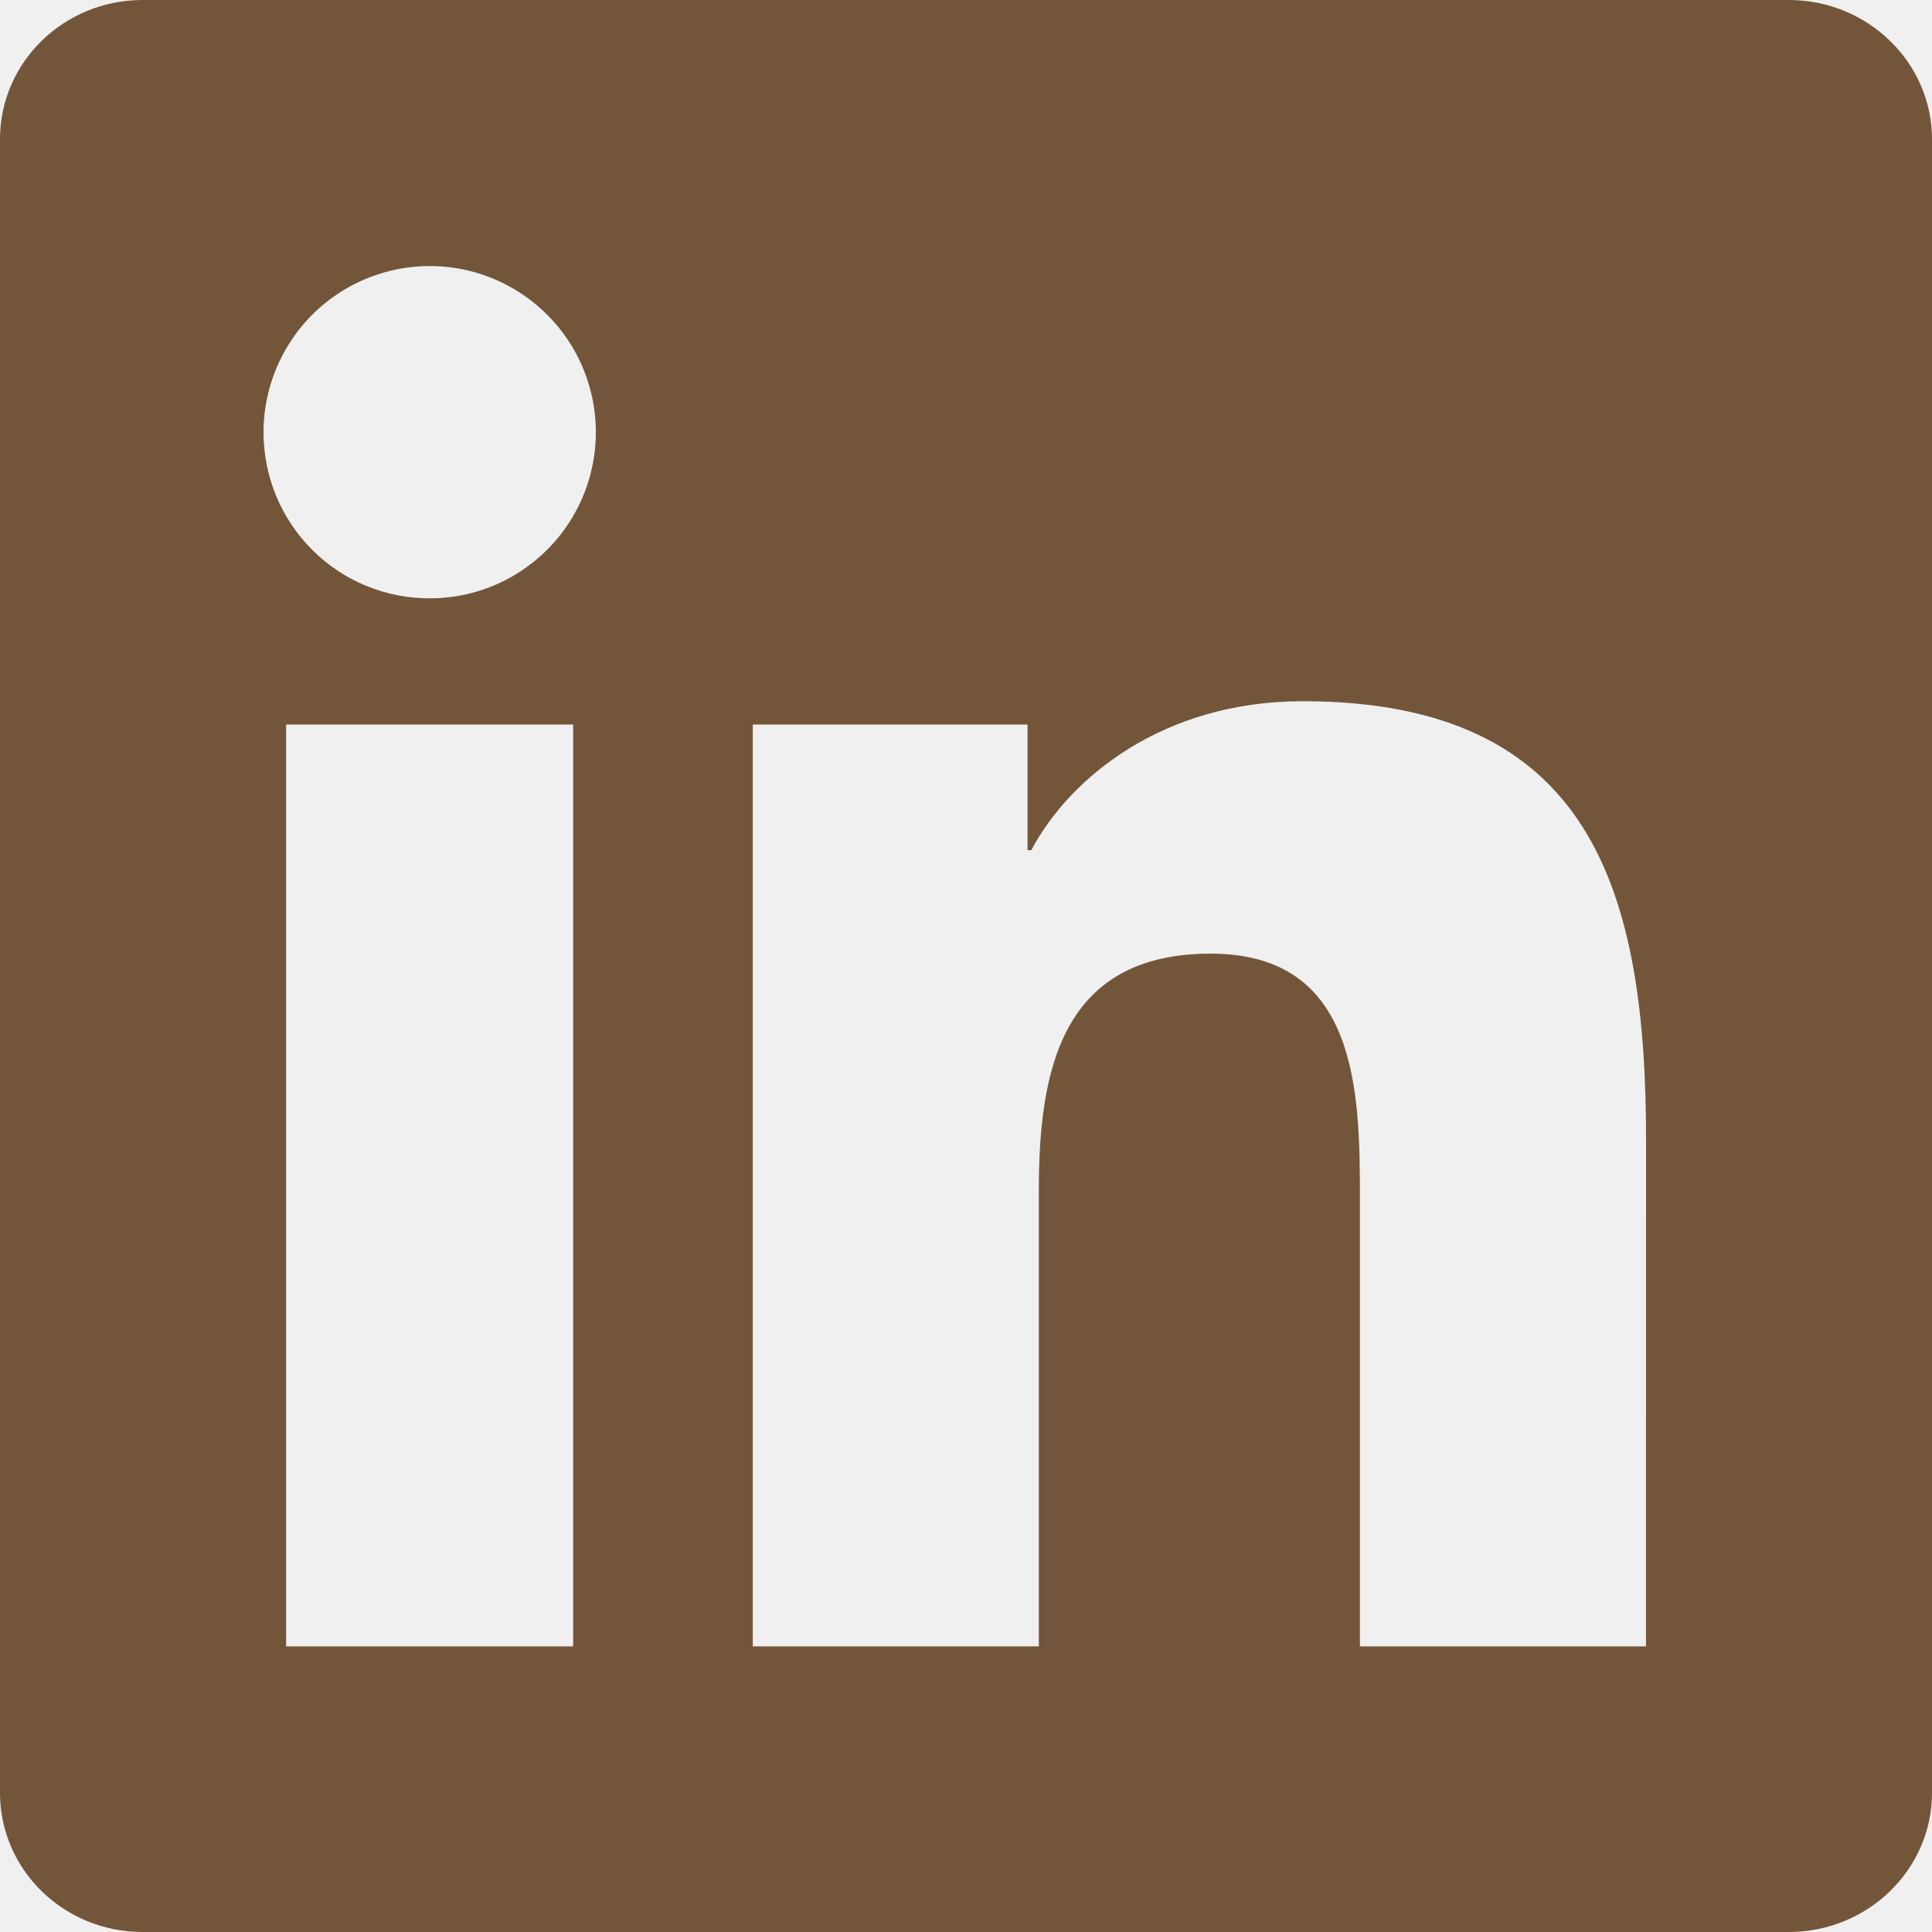
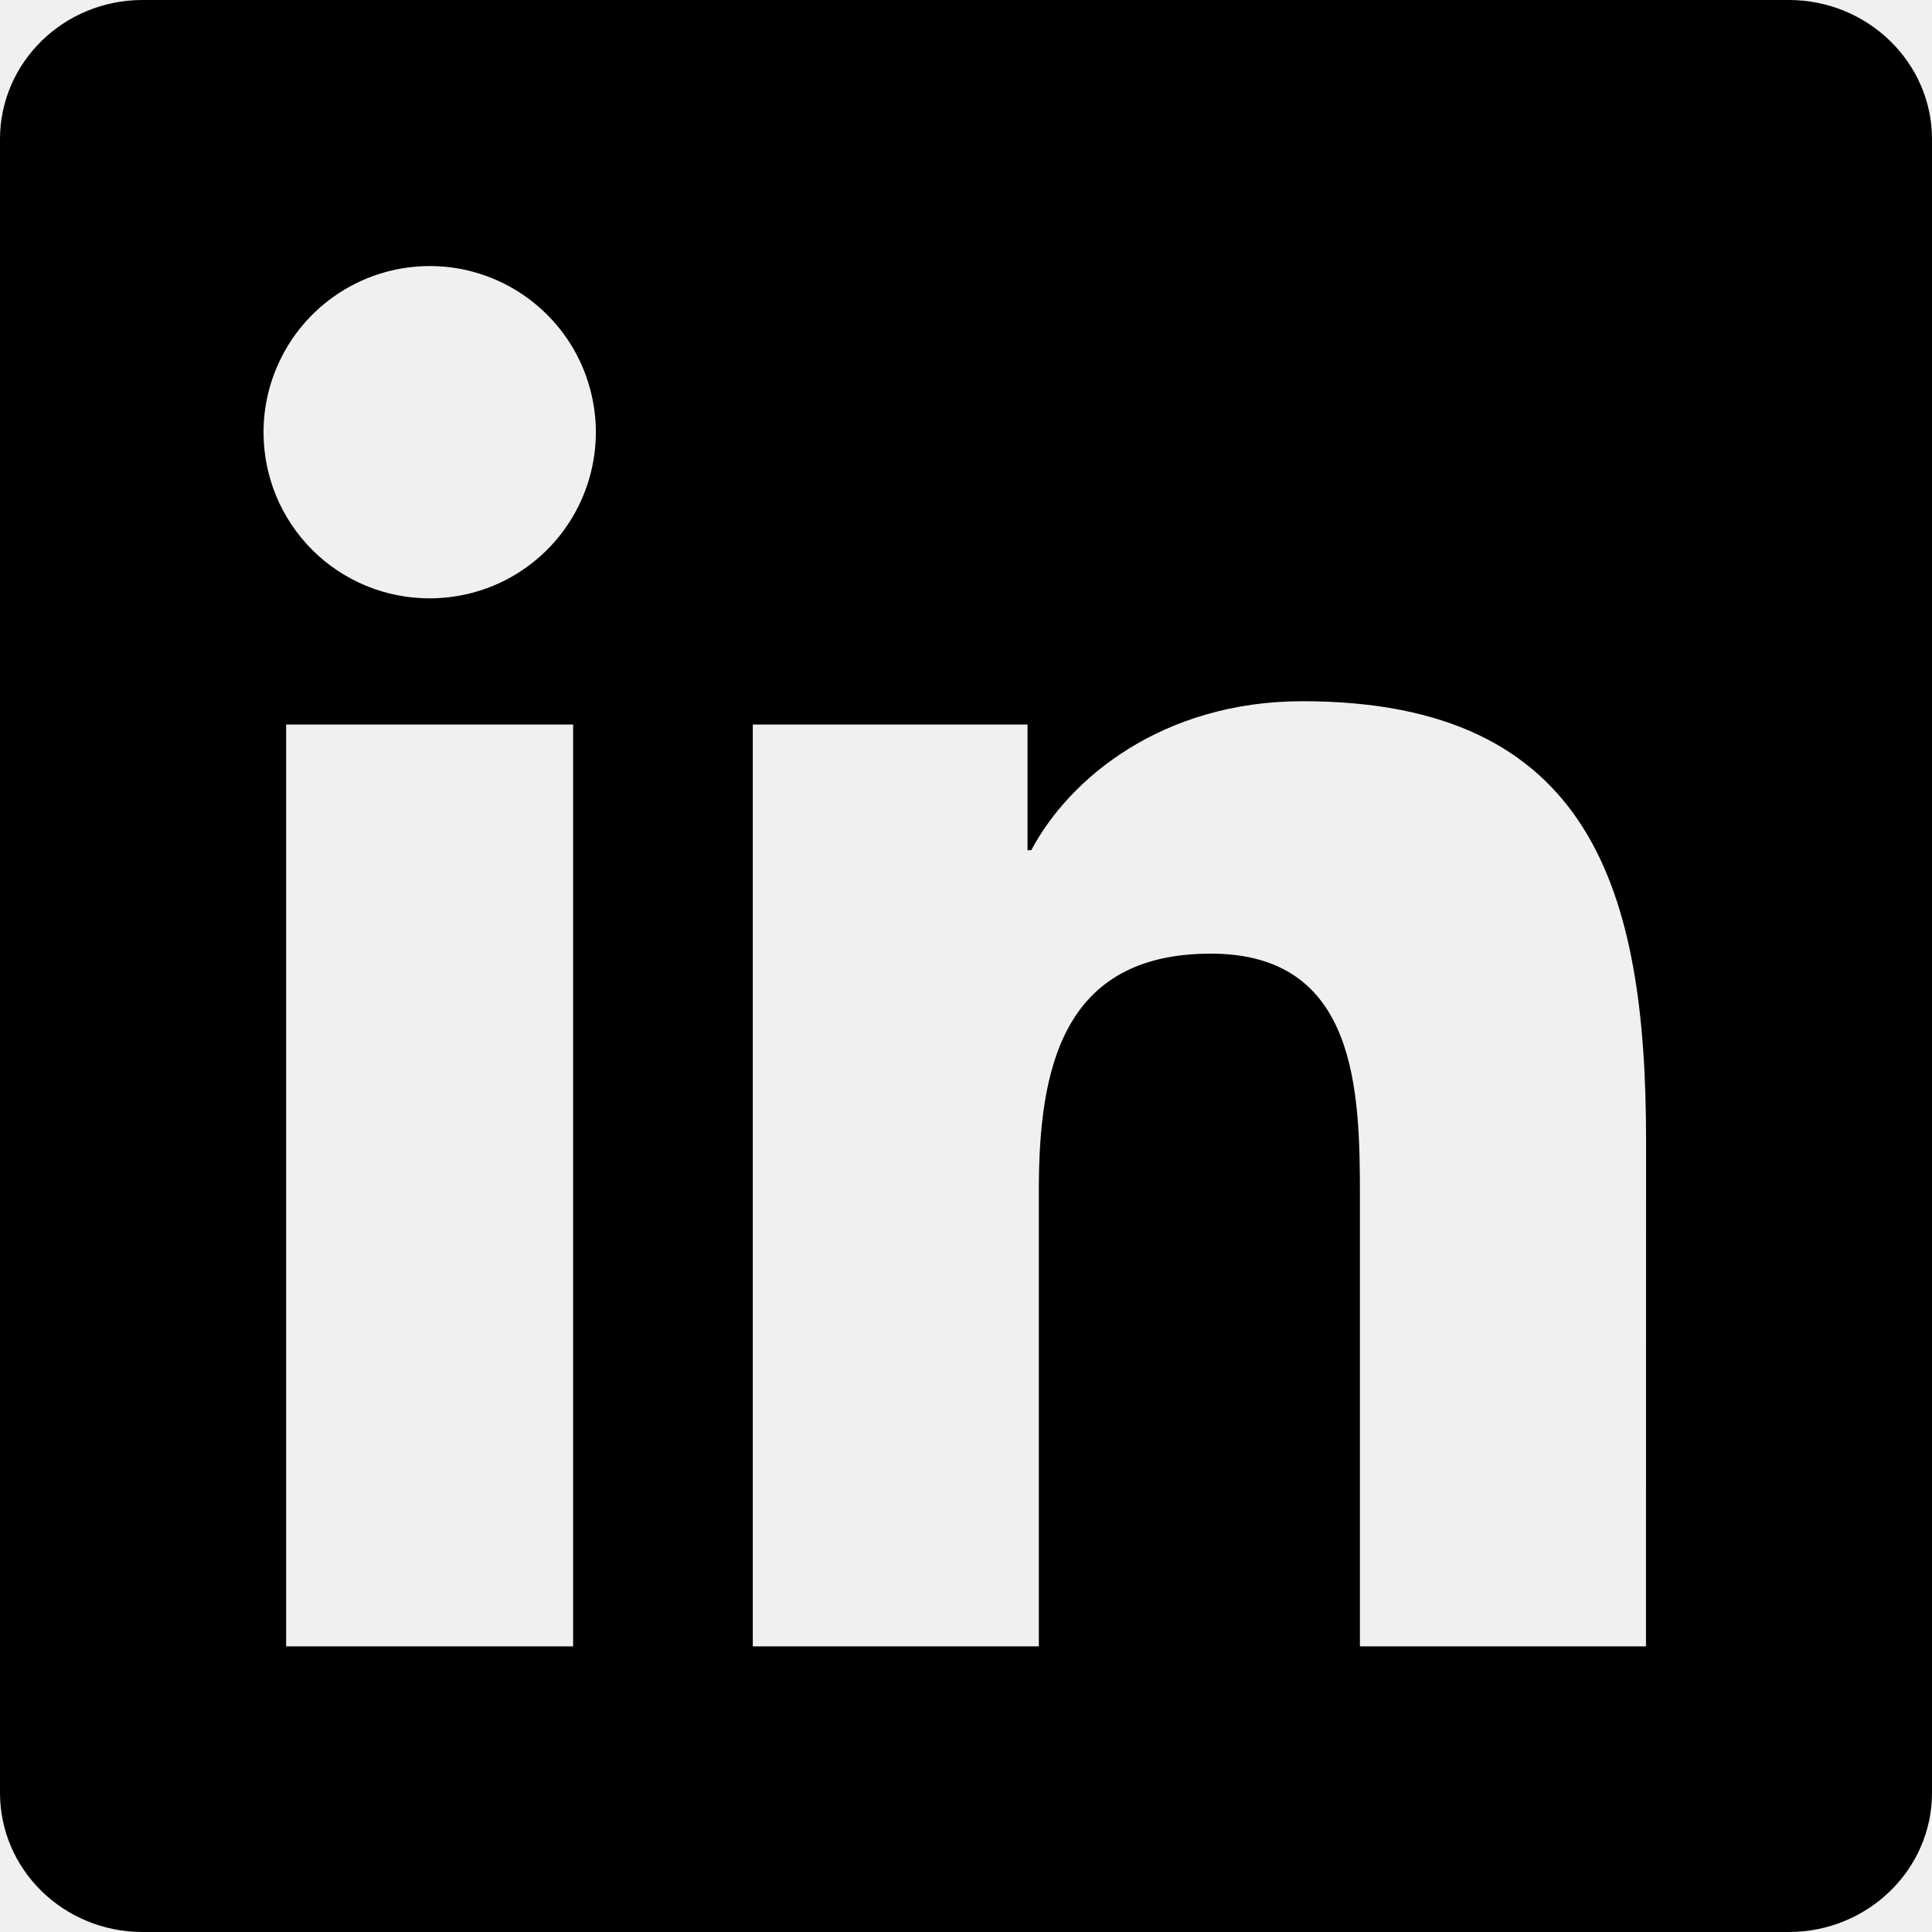
<svg xmlns="http://www.w3.org/2000/svg" width="20" height="20" viewBox="0 0 20 20" fill="none">
  <g clip-path="url(#clip0_2027_830)">
-     <path d="M17.039 17.043H14.078V12.402C14.078 11.296 14.055 9.872 12.534 9.872C10.99 9.872 10.754 11.076 10.754 12.321V17.043H7.793V7.5H10.637V8.801H10.676C11.073 8.051 12.04 7.259 13.484 7.259C16.485 7.259 17.04 9.234 17.04 11.805L17.039 17.043ZM4.447 6.194C4.221 6.194 3.998 6.15 3.789 6.064C3.58 5.977 3.39 5.851 3.231 5.691C3.071 5.531 2.944 5.341 2.858 5.132C2.772 4.923 2.728 4.699 2.728 4.473C2.728 4.133 2.83 3.801 3.019 3.518C3.208 3.235 3.477 3.015 3.791 2.885C4.105 2.755 4.451 2.721 4.785 2.787C5.118 2.854 5.425 3.018 5.665 3.259C5.906 3.499 6.069 3.806 6.135 4.139C6.202 4.473 6.167 4.819 6.037 5.133C5.907 5.447 5.686 5.716 5.403 5.905C5.12 6.094 4.788 6.194 4.447 6.194ZM5.933 17.043H2.962V7.5H5.933V17.043ZM18.521 0H1.476C0.66 0 0 0.645 0 1.441V18.559C0 19.356 0.66 20 1.476 20H18.518C19.333 20 20 19.356 20 18.559V1.441C20 0.645 19.333 0 18.518 0H18.521Z" fill="#73563A" />
+     <path d="M17.039 17.043H14.078V12.402C14.078 11.296 14.055 9.872 12.534 9.872C10.99 9.872 10.754 11.076 10.754 12.321V17.043H7.793V7.5H10.637V8.801H10.676C11.073 8.051 12.04 7.259 13.484 7.259C16.485 7.259 17.04 9.234 17.04 11.805L17.039 17.043ZM4.447 6.194C4.221 6.194 3.998 6.15 3.789 6.064C3.58 5.977 3.39 5.851 3.231 5.691C3.071 5.531 2.944 5.341 2.858 5.132C2.772 4.923 2.728 4.699 2.728 4.473C2.728 4.133 2.83 3.801 3.019 3.518C3.208 3.235 3.477 3.015 3.791 2.885C4.105 2.755 4.451 2.721 4.785 2.787C5.118 2.854 5.425 3.018 5.665 3.259C5.906 3.499 6.069 3.806 6.135 4.139C6.202 4.473 6.167 4.819 6.037 5.133C5.907 5.447 5.686 5.716 5.403 5.905C5.12 6.094 4.788 6.194 4.447 6.194ZM5.933 17.043H2.962V7.5H5.933V17.043ZM18.521 0H1.476C0.66 0 0 0.645 0 1.441V18.559C0 19.356 0.66 20 1.476 20H18.518C19.333 20 20 19.356 20 18.559V1.441C20 0.645 19.333 0 18.518 0H18.521Z" fill="currentColor" />
  </g>
  <defs>
    <clipPath id="clip0_2027_830">
      <rect width="20" height="20" fill="white" />
    </clipPath>
  </defs>
</svg>
